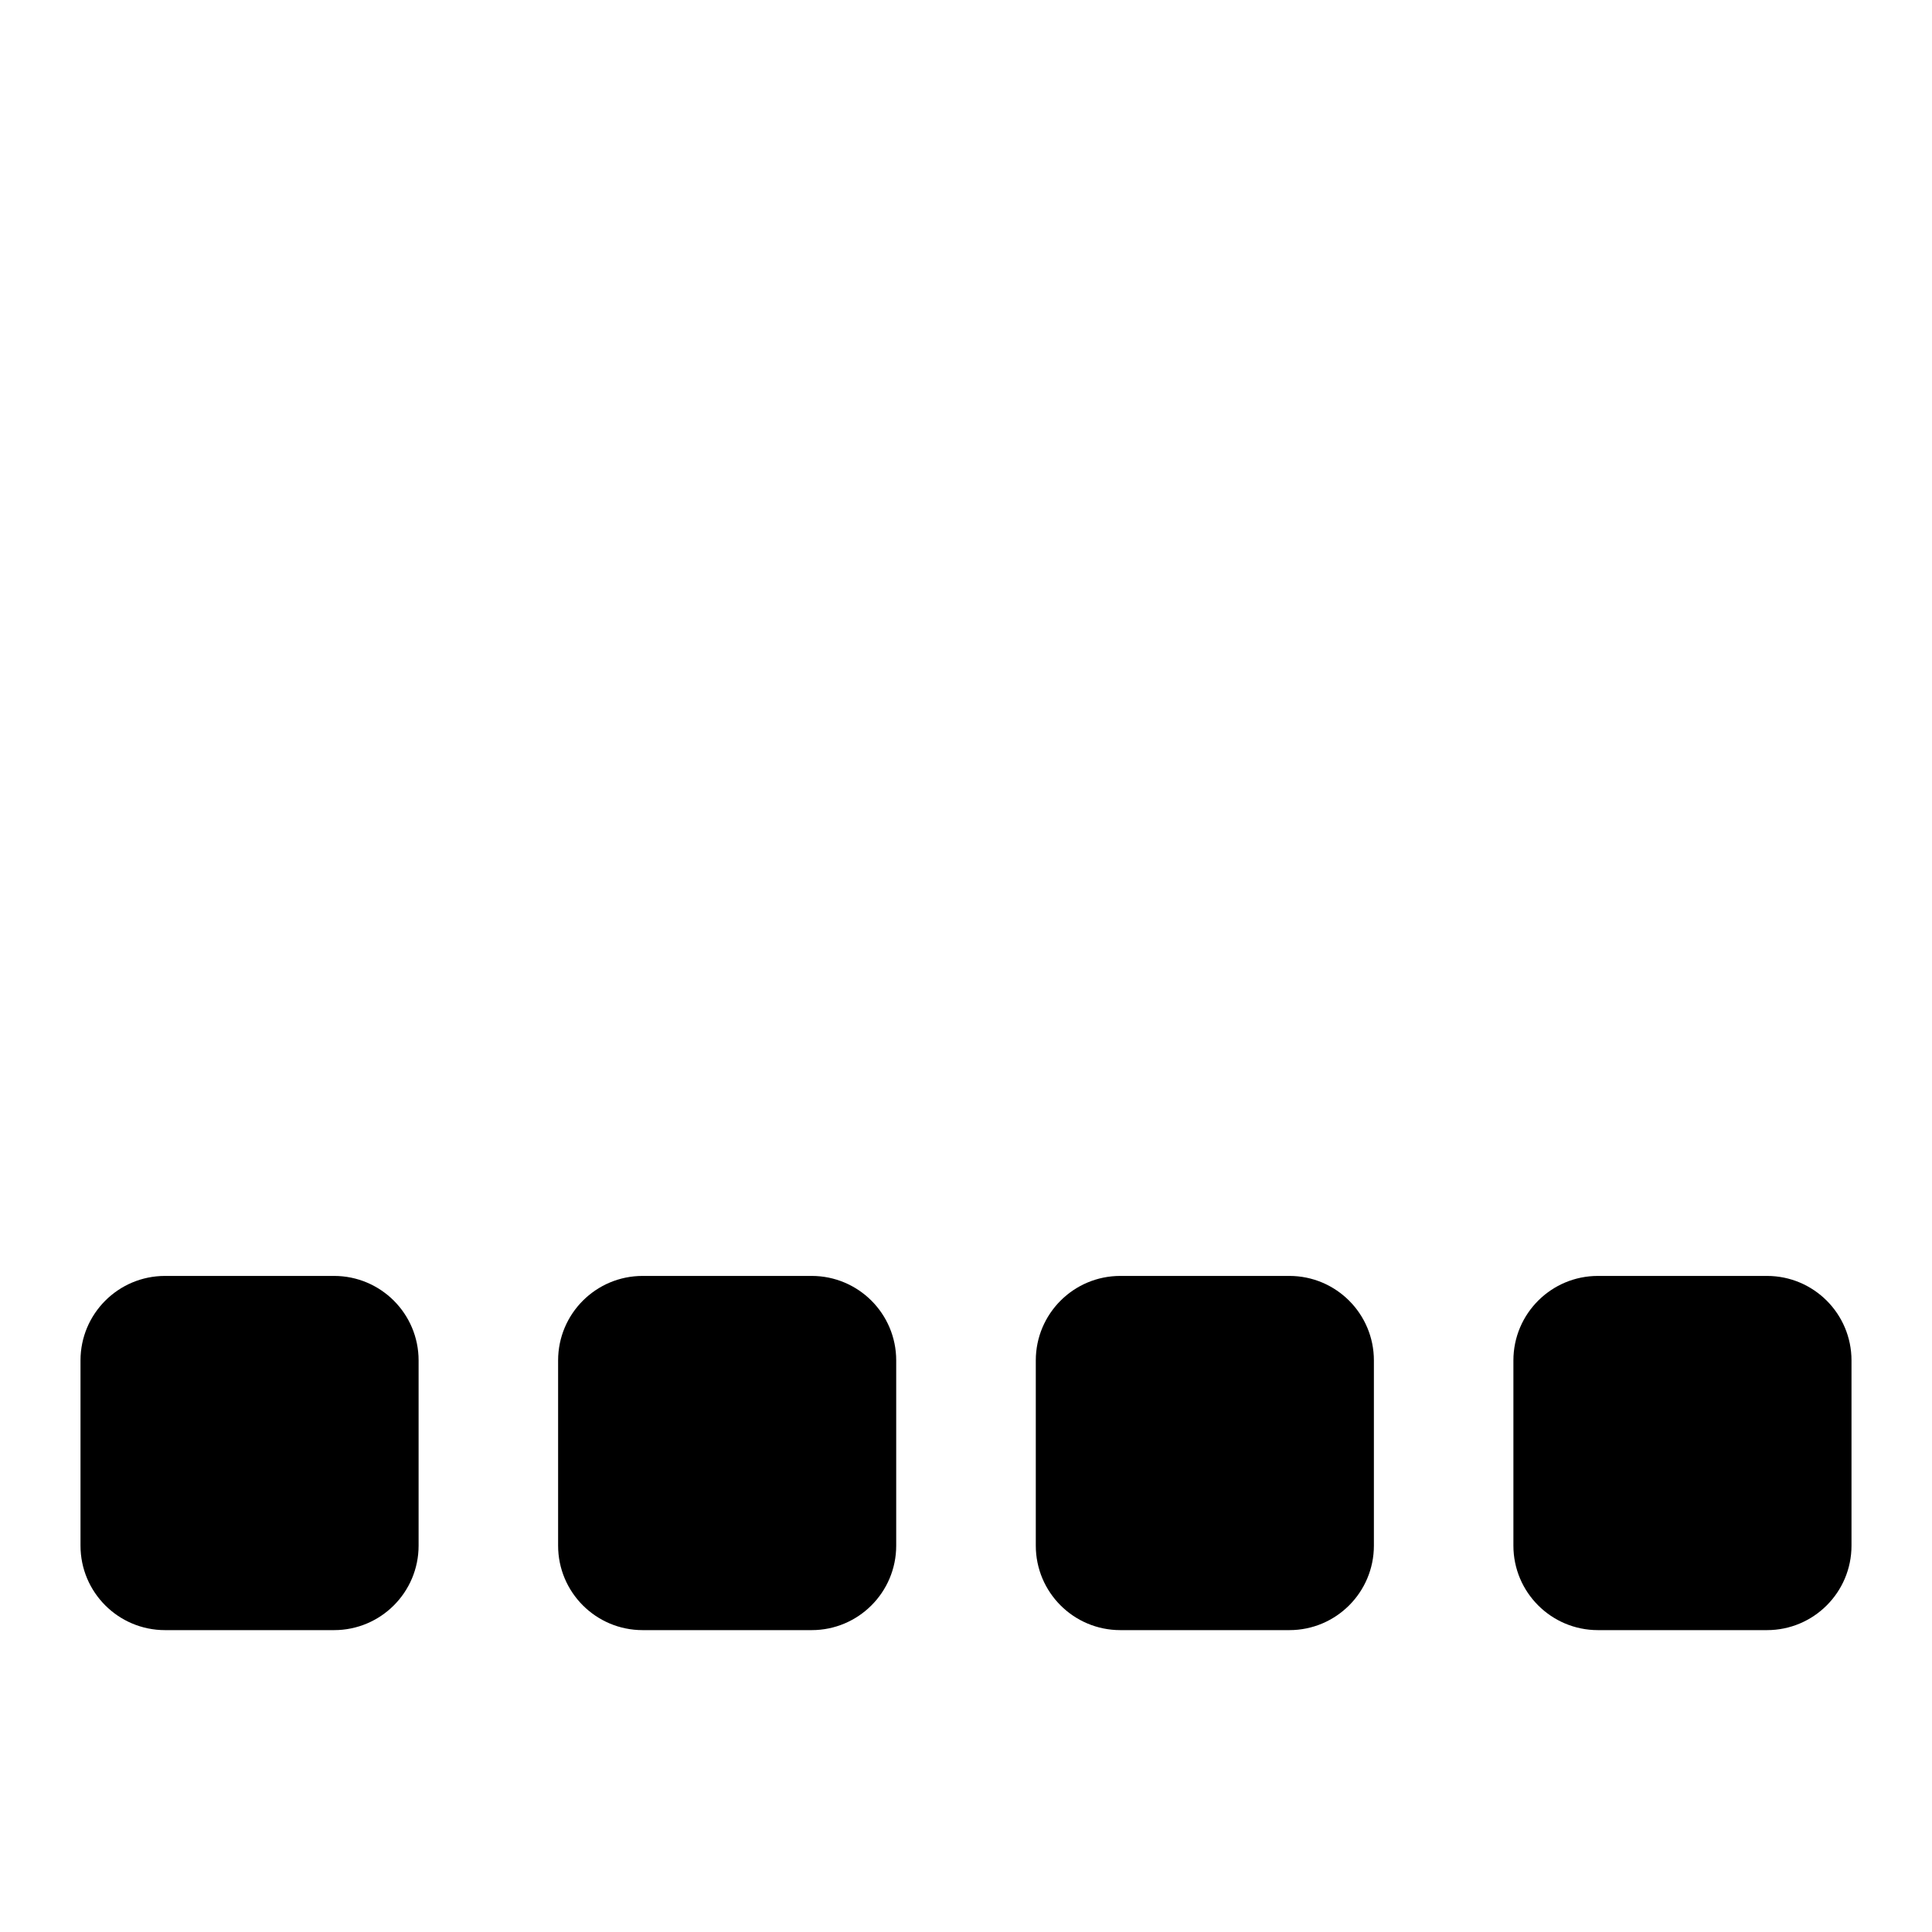
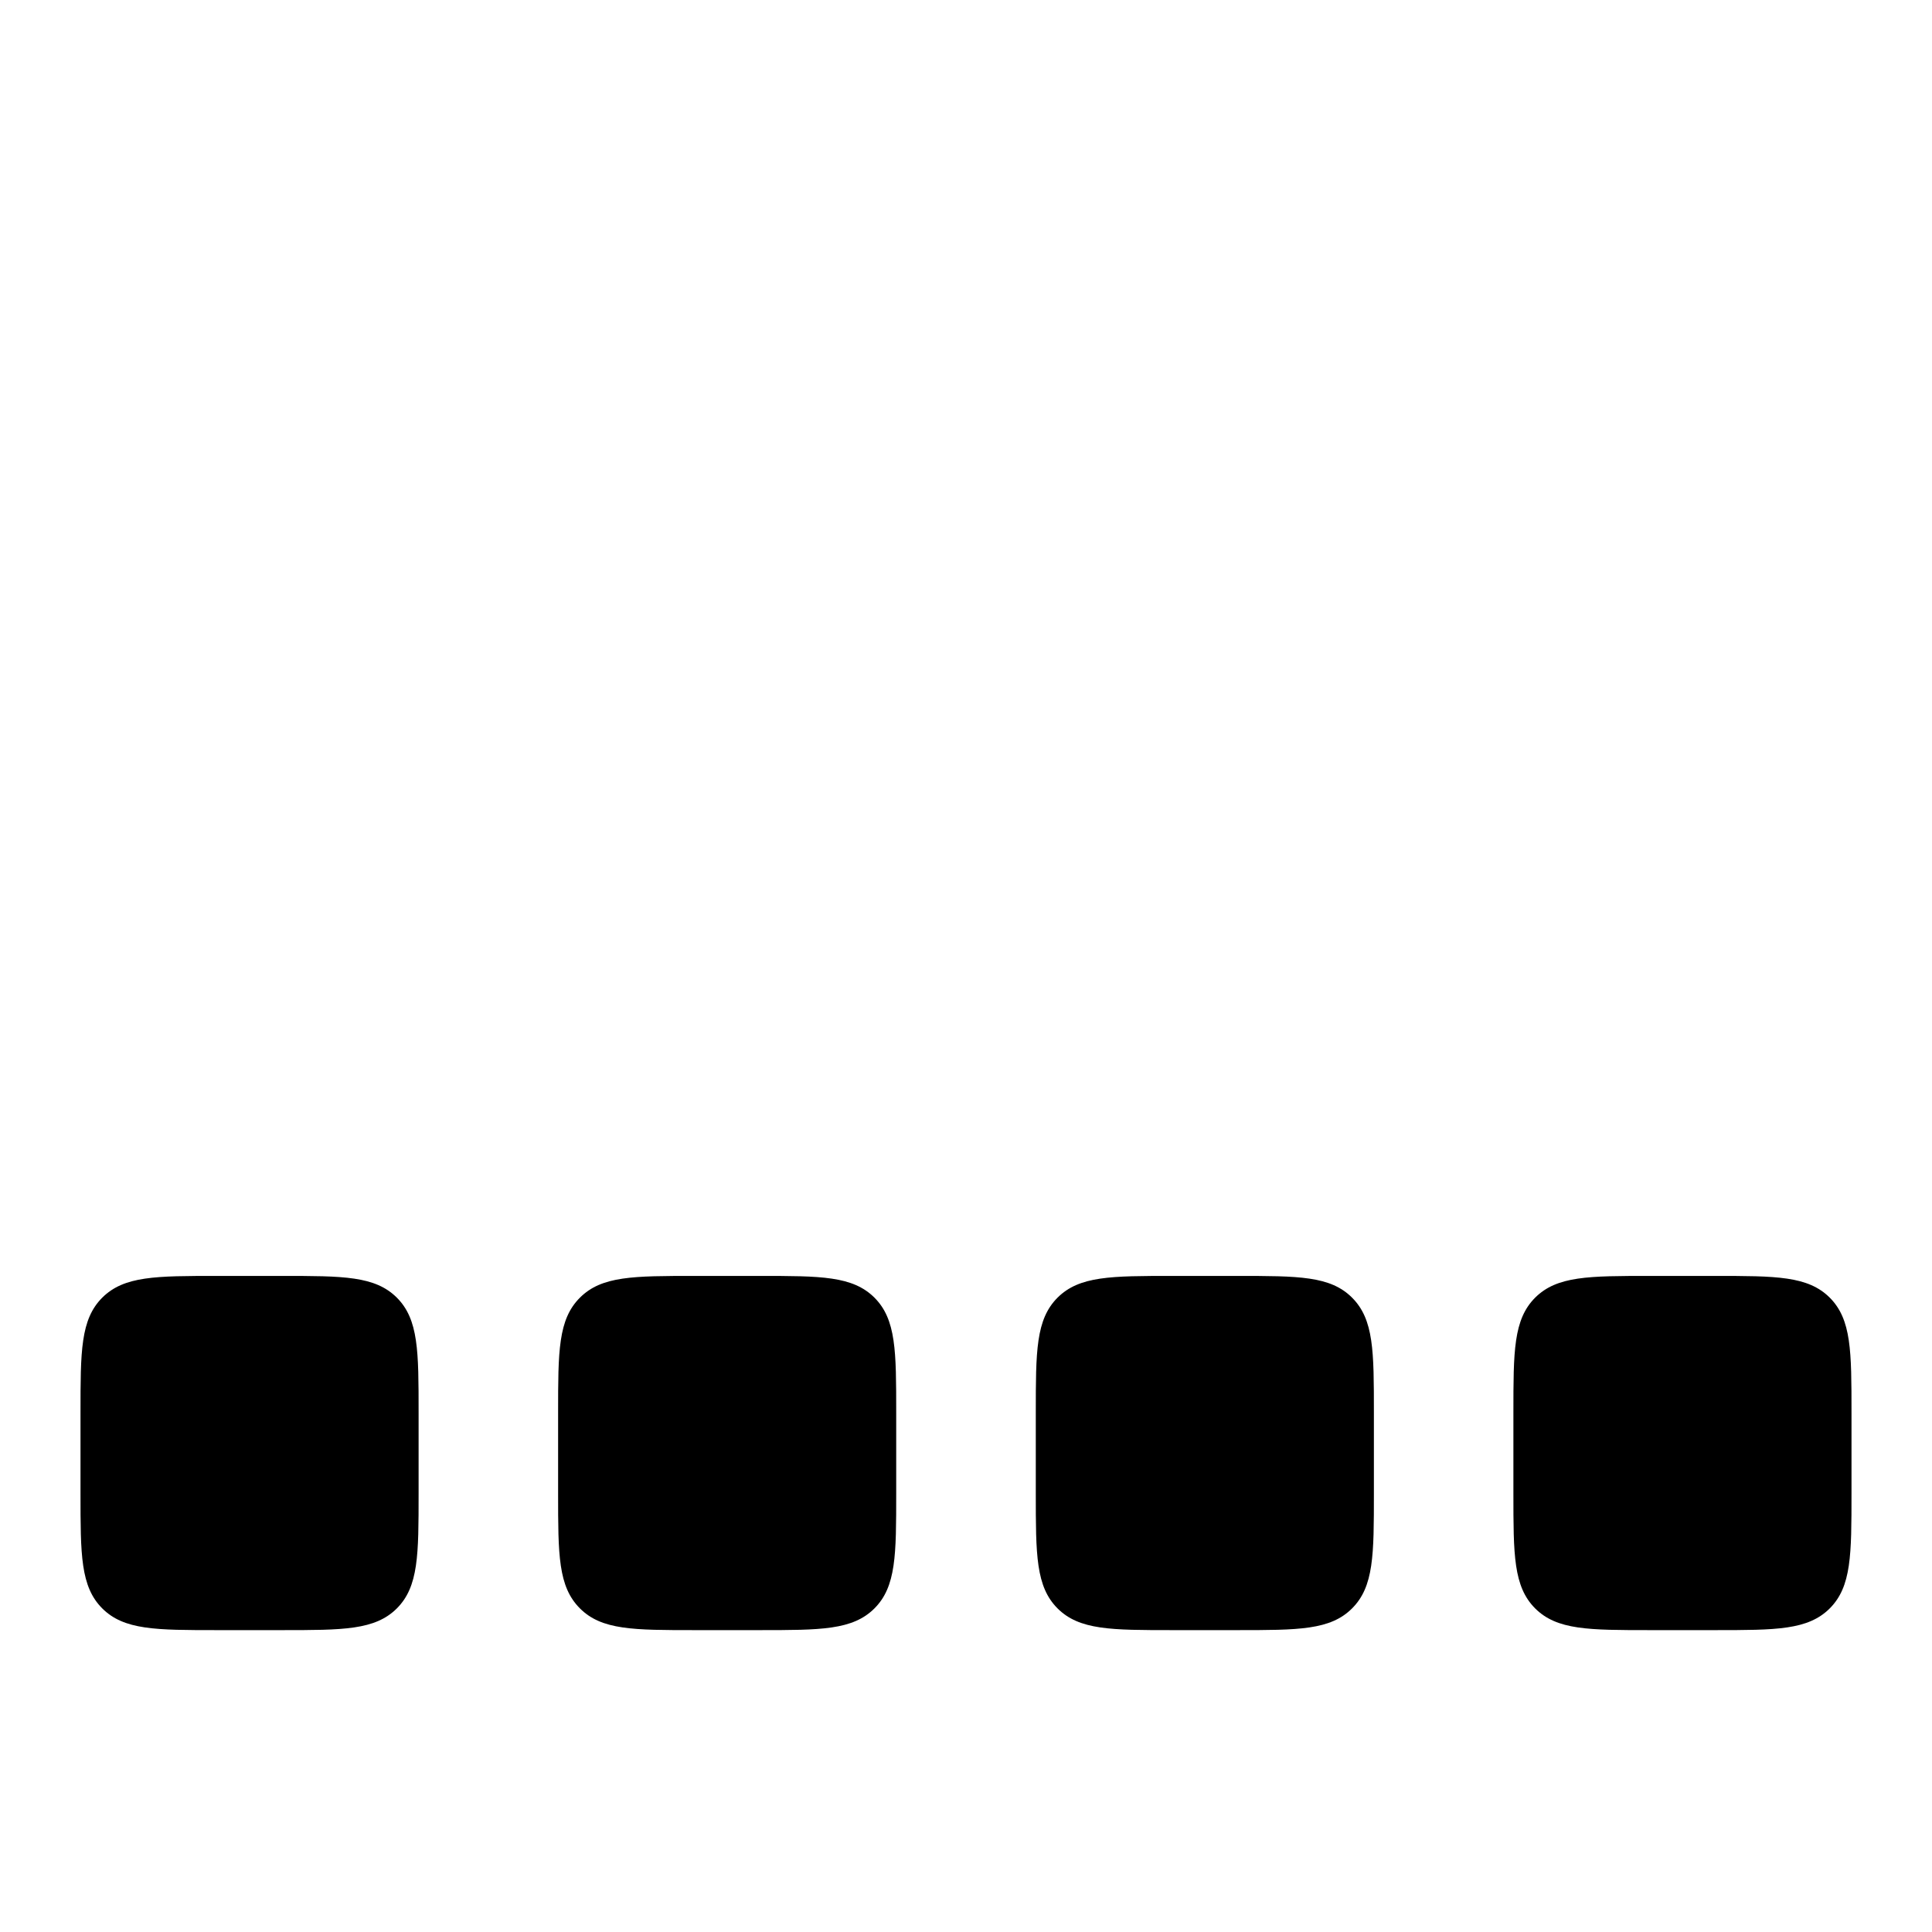
<svg xmlns="http://www.w3.org/2000/svg" viewBox="0 0 24 24">
-   <path d="M2.05,15.85 L4.15,15.85 C4.73,15.85 5.2,16.32 5.2,16.9 L5.2,19.2 C5.2,19.78 4.73,20.25 4.15,20.25 L2.05,20.25 C1.47,20.25 1,19.78 1,19.2 L1,16.9 C1,16.32 1.47,15.85 2.05,15.85 Z" fill="currentColor" fill-rule="evenodd" />
-   <path d="M7.983,15.85 L10.083,15.85 C10.663,15.85 11.133,16.32 11.133,16.9 L11.133,19.2 C11.133,19.78 10.663,20.25 10.083,20.25 L7.983,20.25 C7.403,20.25 6.933,19.78 6.933,19.2 L6.933,16.9 C6.933,16.32 7.403,15.85 7.983,15.85 Z" fill="currentColor" fill-rule="evenodd" />
-   <path d="M13.917,15.85 L16.017,15.85 C16.597,15.85 17.067,16.32 17.067,16.9 L17.067,19.2 C17.067,19.78 16.597,20.25 16.017,20.25 L13.917,20.25 C13.337,20.25 12.867,19.78 12.867,19.2 L12.867,16.9 C12.867,16.32 13.337,15.85 13.917,15.85 Z" fill="currentColor" fill-rule="evenodd" />
-   <path d="M19.85,15.85 L21.95,15.85 C22.53,15.85 23,16.32 23,16.9 L23,19.2 C23,19.78 22.53,20.25 21.95,20.25 L19.85,20.25 C19.27,20.25 18.8,19.78 18.8,19.2 L18.8,16.9 C18.8,16.32 19.27,15.85 19.85,15.85 Z" fill="currentColor" fill-rule="evenodd" />
+   <path d="M1,17.55 C1,16.785 1,16.391 1.27,16.12 C1.541,15.85 1.935,15.85 2.7,15.85 L3.5,15.85 C4.265,15.85 4.659,15.85 4.93,16.12 C5.2,16.391 5.2,16.785 5.2,17.55 L5.2,18.55 C5.2,19.315 5.2,19.709 4.93,19.98 C4.659,20.25 4.265,20.25 3.5,20.25 L2.7,20.25 C1.935,20.25 1.541,20.25 1.27,19.98 C1,19.709 1,19.315 1,18.55 Z" fill="currentColor" fill-rule="evenodd" />
+   <path d="M6.933,17.55 C6.933,16.785 6.933,16.391 7.204,16.12 C7.474,15.85 7.868,15.85 8.633,15.85 L9.433,15.85 C10.198,15.85 10.592,15.85 10.863,16.12 C11.133,16.391 11.133,16.785 11.133,17.55 L11.133,18.55 C11.133,19.315 11.133,19.709 10.863,19.98 C10.592,20.25 10.198,20.25 9.433,20.25 L8.633,20.25 C7.868,20.25 7.474,20.25 7.204,19.98 C6.933,19.709 6.933,19.315 6.933,18.55 Z" fill="currentColor" fill-rule="evenodd" />
+   <path d="M12.867,17.55 C12.867,16.785 12.867,16.391 13.137,16.12 C13.408,15.85 13.802,15.85 14.567,15.85 L15.367,15.85 C16.132,15.85 16.526,15.85 16.796,16.12 C17.067,16.391 17.067,16.785 17.067,17.55 L17.067,18.55 C17.067,19.315 17.067,19.709 16.796,19.98 C16.526,20.25 16.132,20.25 15.367,20.25 L14.567,20.25 C13.802,20.25 13.408,20.25 13.137,19.98 C12.867,19.709 12.867,19.315 12.867,18.55 Z" fill="currentColor" fill-rule="evenodd" />
+   <path d="M18.8,17.55 C18.8,16.785 18.8,16.391 19.07,16.12 C19.341,15.85 19.735,15.85 20.5,15.85 L21.3,15.85 C22.065,15.85 22.459,15.85 22.73,16.12 C23,16.391 23,16.785 23,17.55 L23,18.55 C23,19.315 23,19.709 22.73,19.98 C22.459,20.25 22.065,20.25 21.3,20.25 L20.5,20.25 C19.735,20.25 19.341,20.25 19.07,19.98 C18.8,19.709 18.8,19.315 18.8,18.55 Z" fill="currentColor" fill-rule="evenodd" />
</svg>
